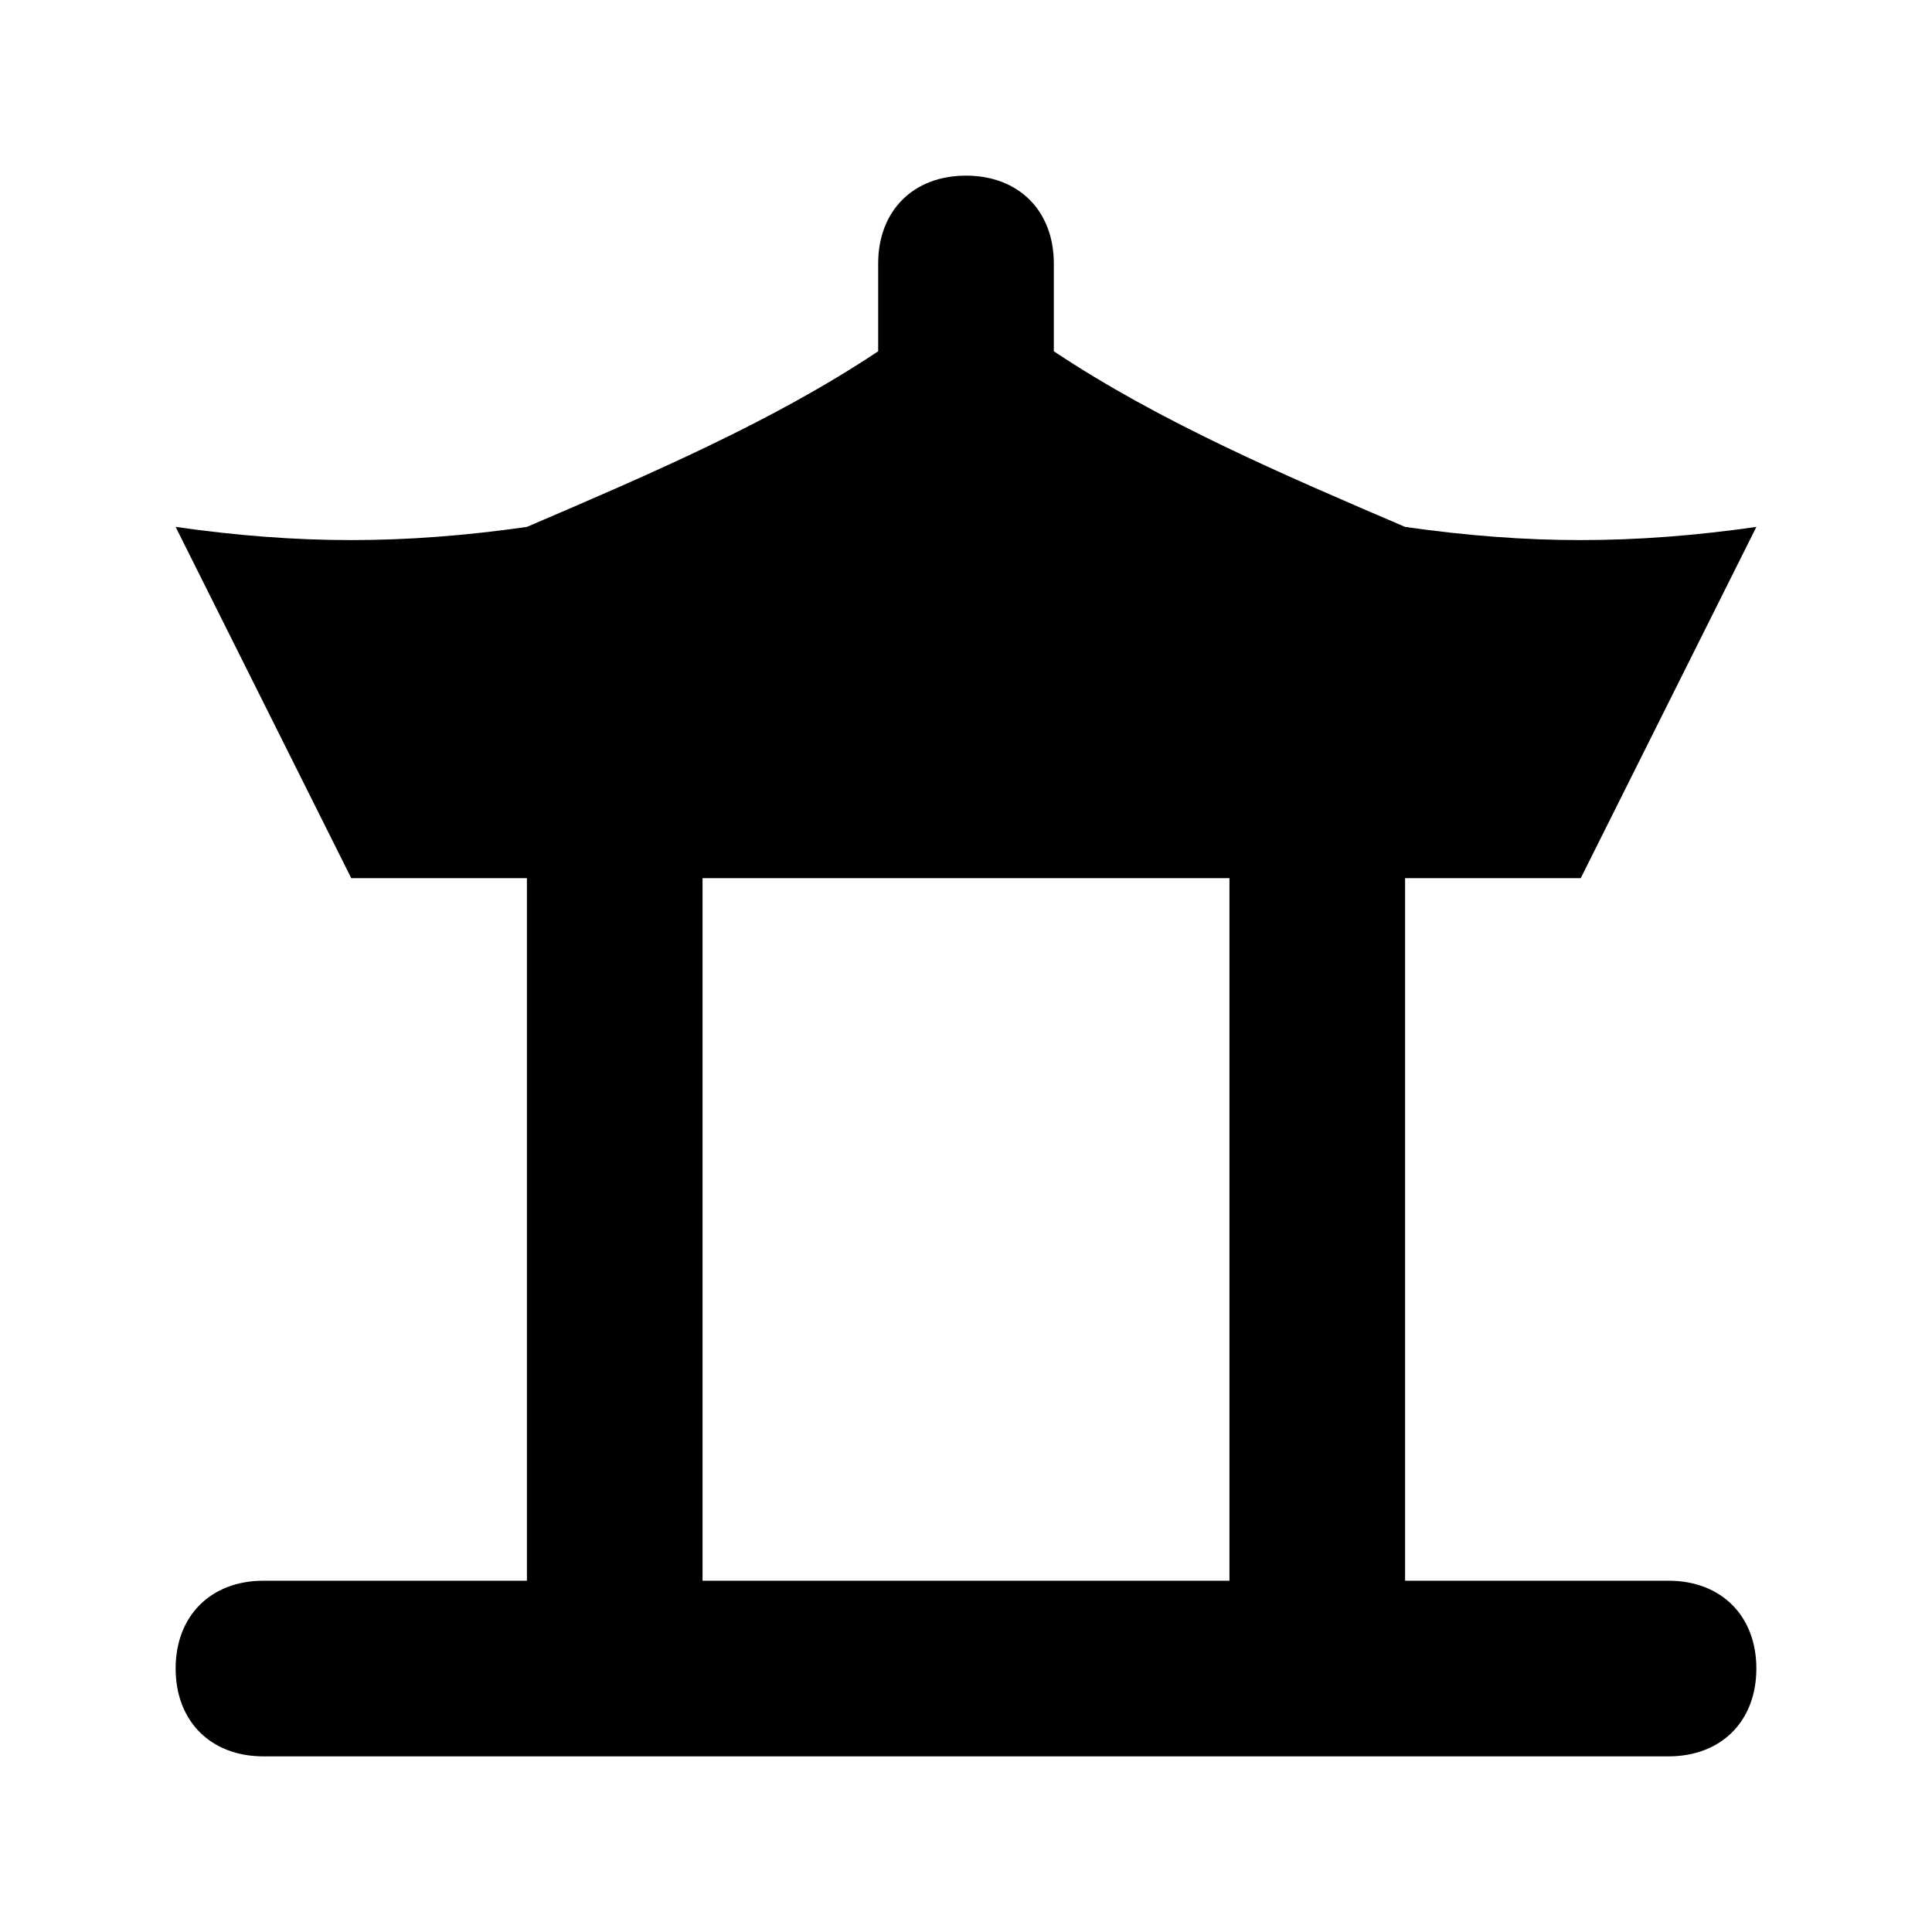
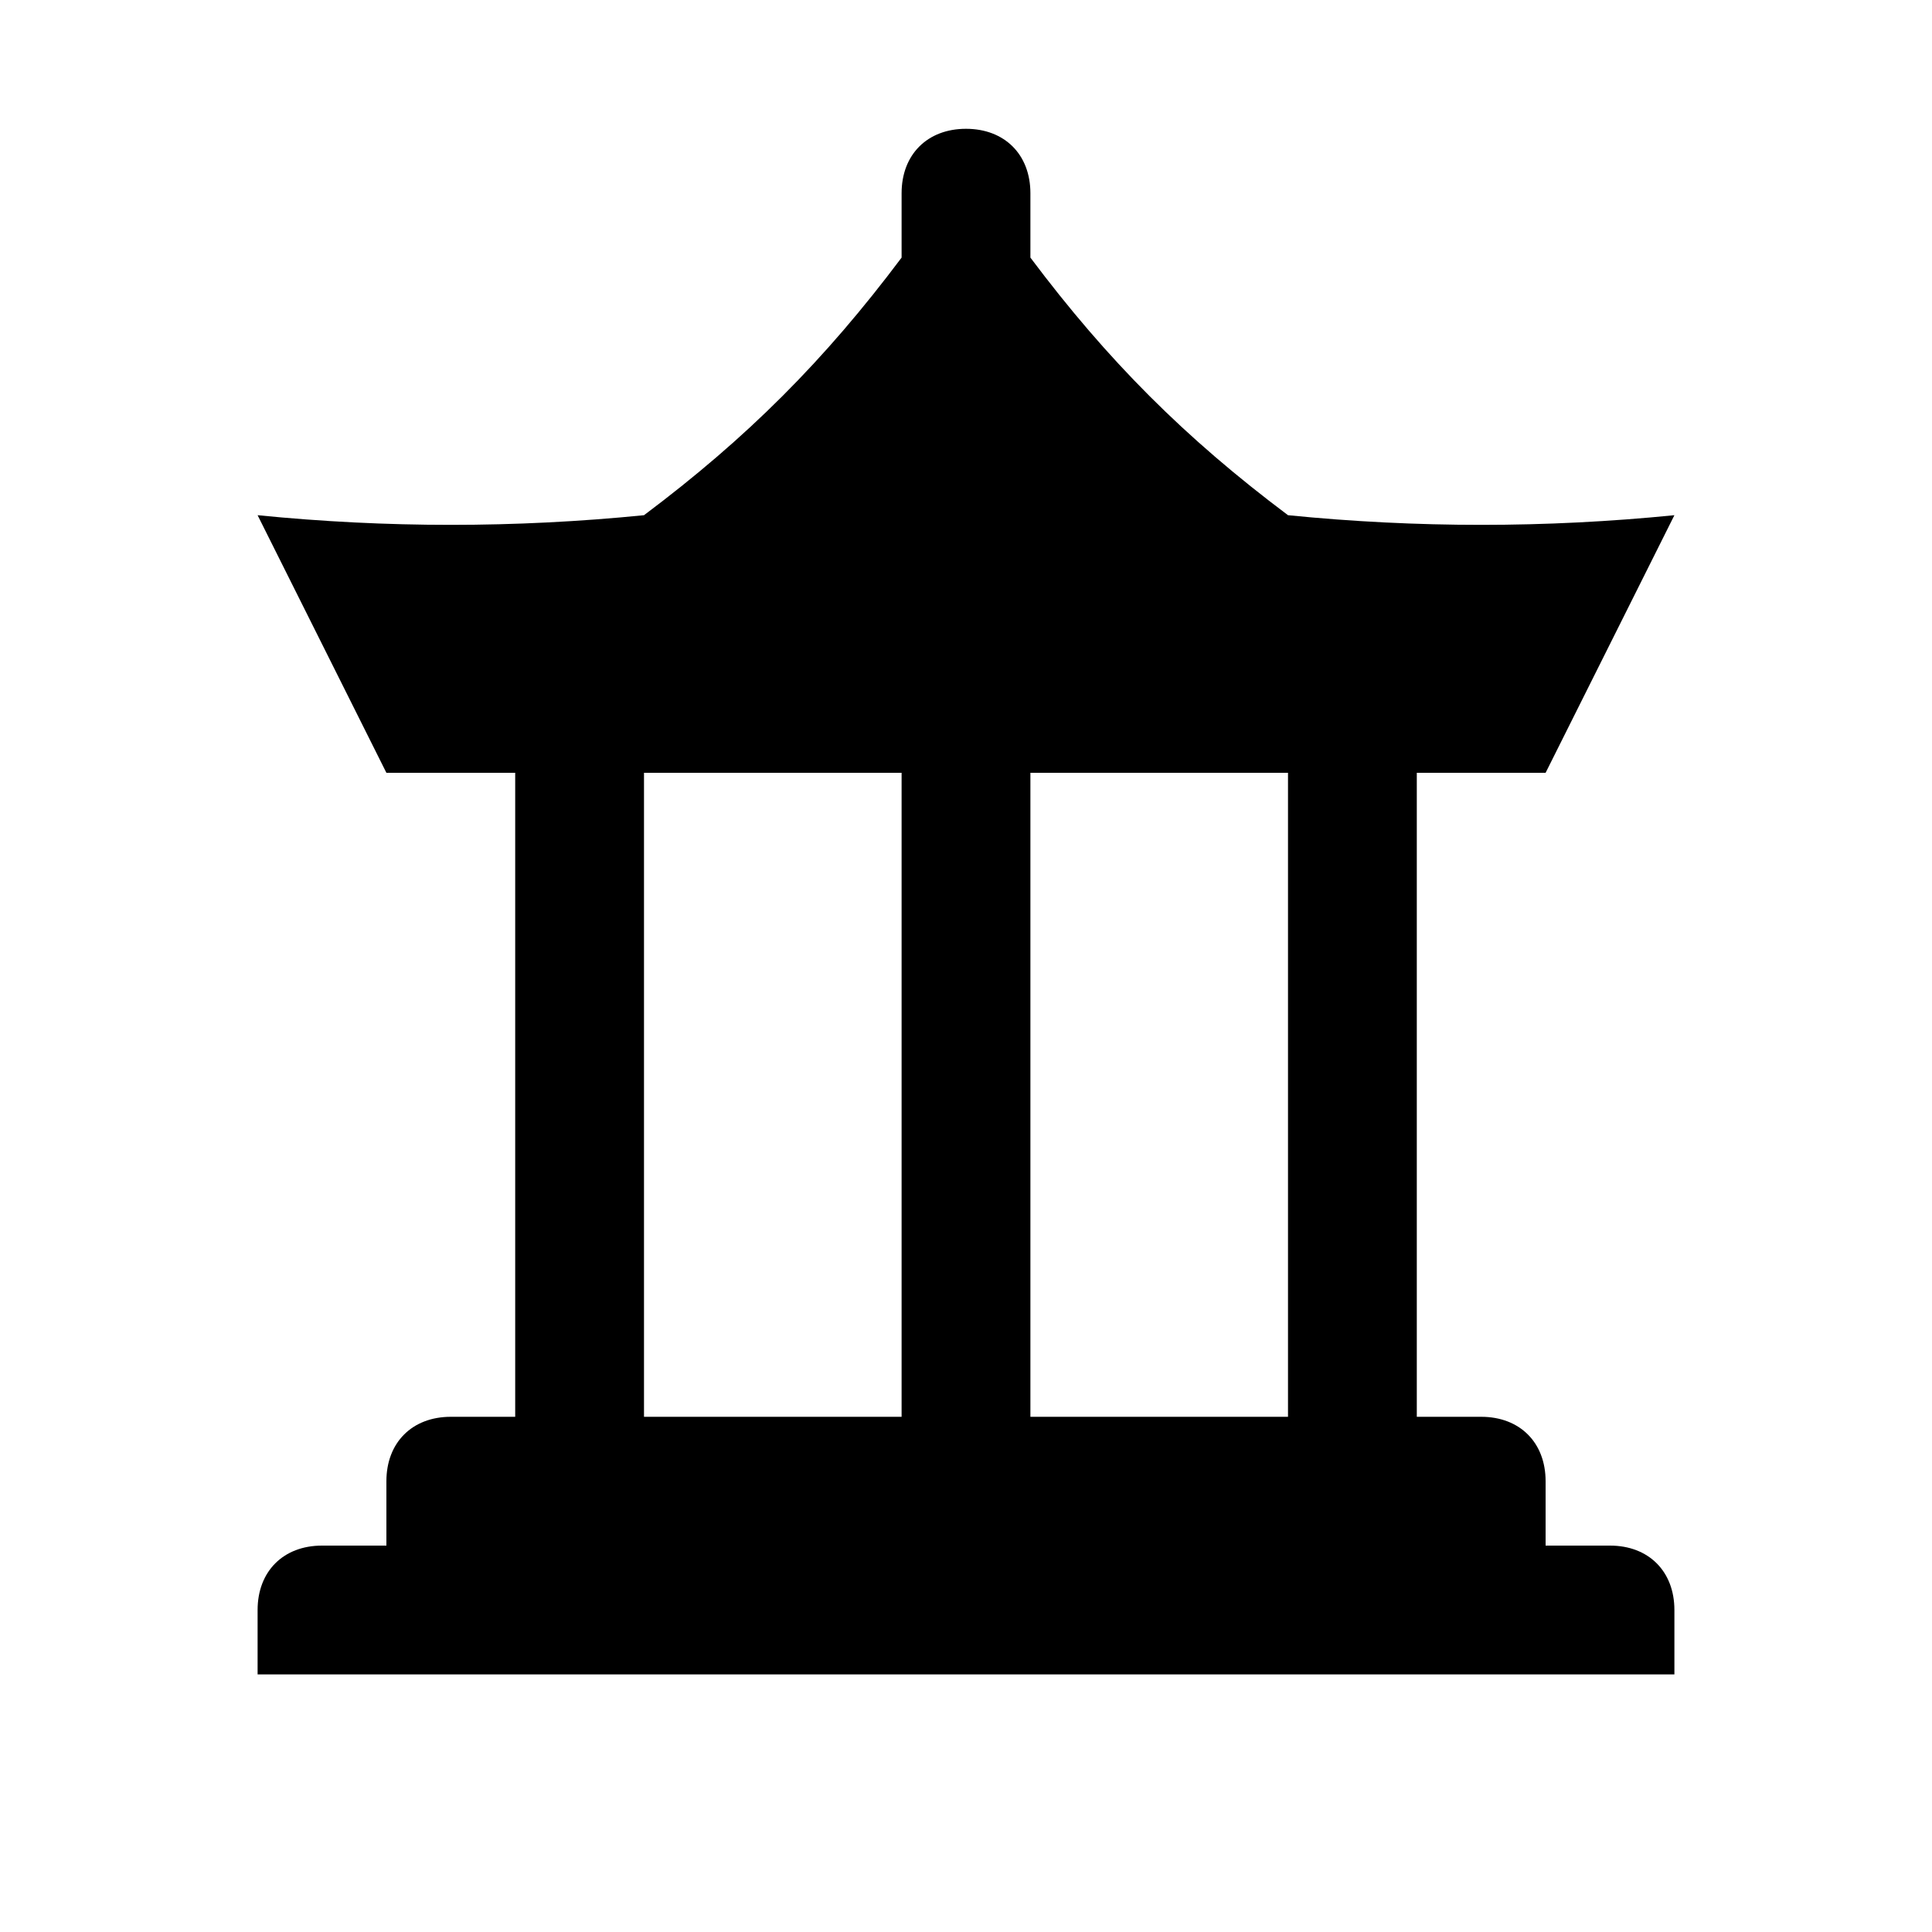
- <svg xmlns="http://www.w3.org/2000/svg" version="1.1" id="Layer_1" x="0px" y="0px" width="11px" height="11px" viewBox="0 0 11 11" style="enable-background:new 0 0 11 11;" xml:space="preserve">
-   <path d="M9.5,9H8V5h1l1-2C9.3,3.1,8.7,3.1,8,3C7.3,2.7,6.6,2.4,6,2V1.5C6,1.2,5.8,1,5.5,1S5,1.2,5,1.5V2C4.4,2.4,3.7,2.7,3,3  C2.3,3.1,1.7,3.1,1,3l1,2h1v4H1.5C1.2,9,1,9.2,1,9.5S1.2,10,1.5,10h8C9.8,10,10,9.8,10,9.5S9.8,9,9.5,9z M7,9H4V5h3V9z" />
+ <svg xmlns="http://www.w3.org/2000/svg" version="1.1" id="landmark" width="11" height="11" viewBox="0 0 15 15">
+   <path d="M12.5,12H12v-0.5c0-0.3-0.2-0.5-0.5-0.5H11V6h1l1-2c-1,0.1-2,0.1-3,0C9.2,3.4,8.6,2.8,8,2V1.5C8,1.2,7.8,1,7.5,1  S7,1.2,7,1.5V2C6.4,2.8,5.8,3.4,5,4C4,4.1,3,4.1,2,4l1,2h1v5c0,0-0.5,0-0.5,0C3.2,11,3,11.2,3,11.5V12H2.5C2.2,12,2,12.2,2,12.5V13  h11v-0.5C13,12.2,12.8,12,12.5,12z M7,11H5V6h2V11z M10,11H8V6h2V11z" />
</svg>
